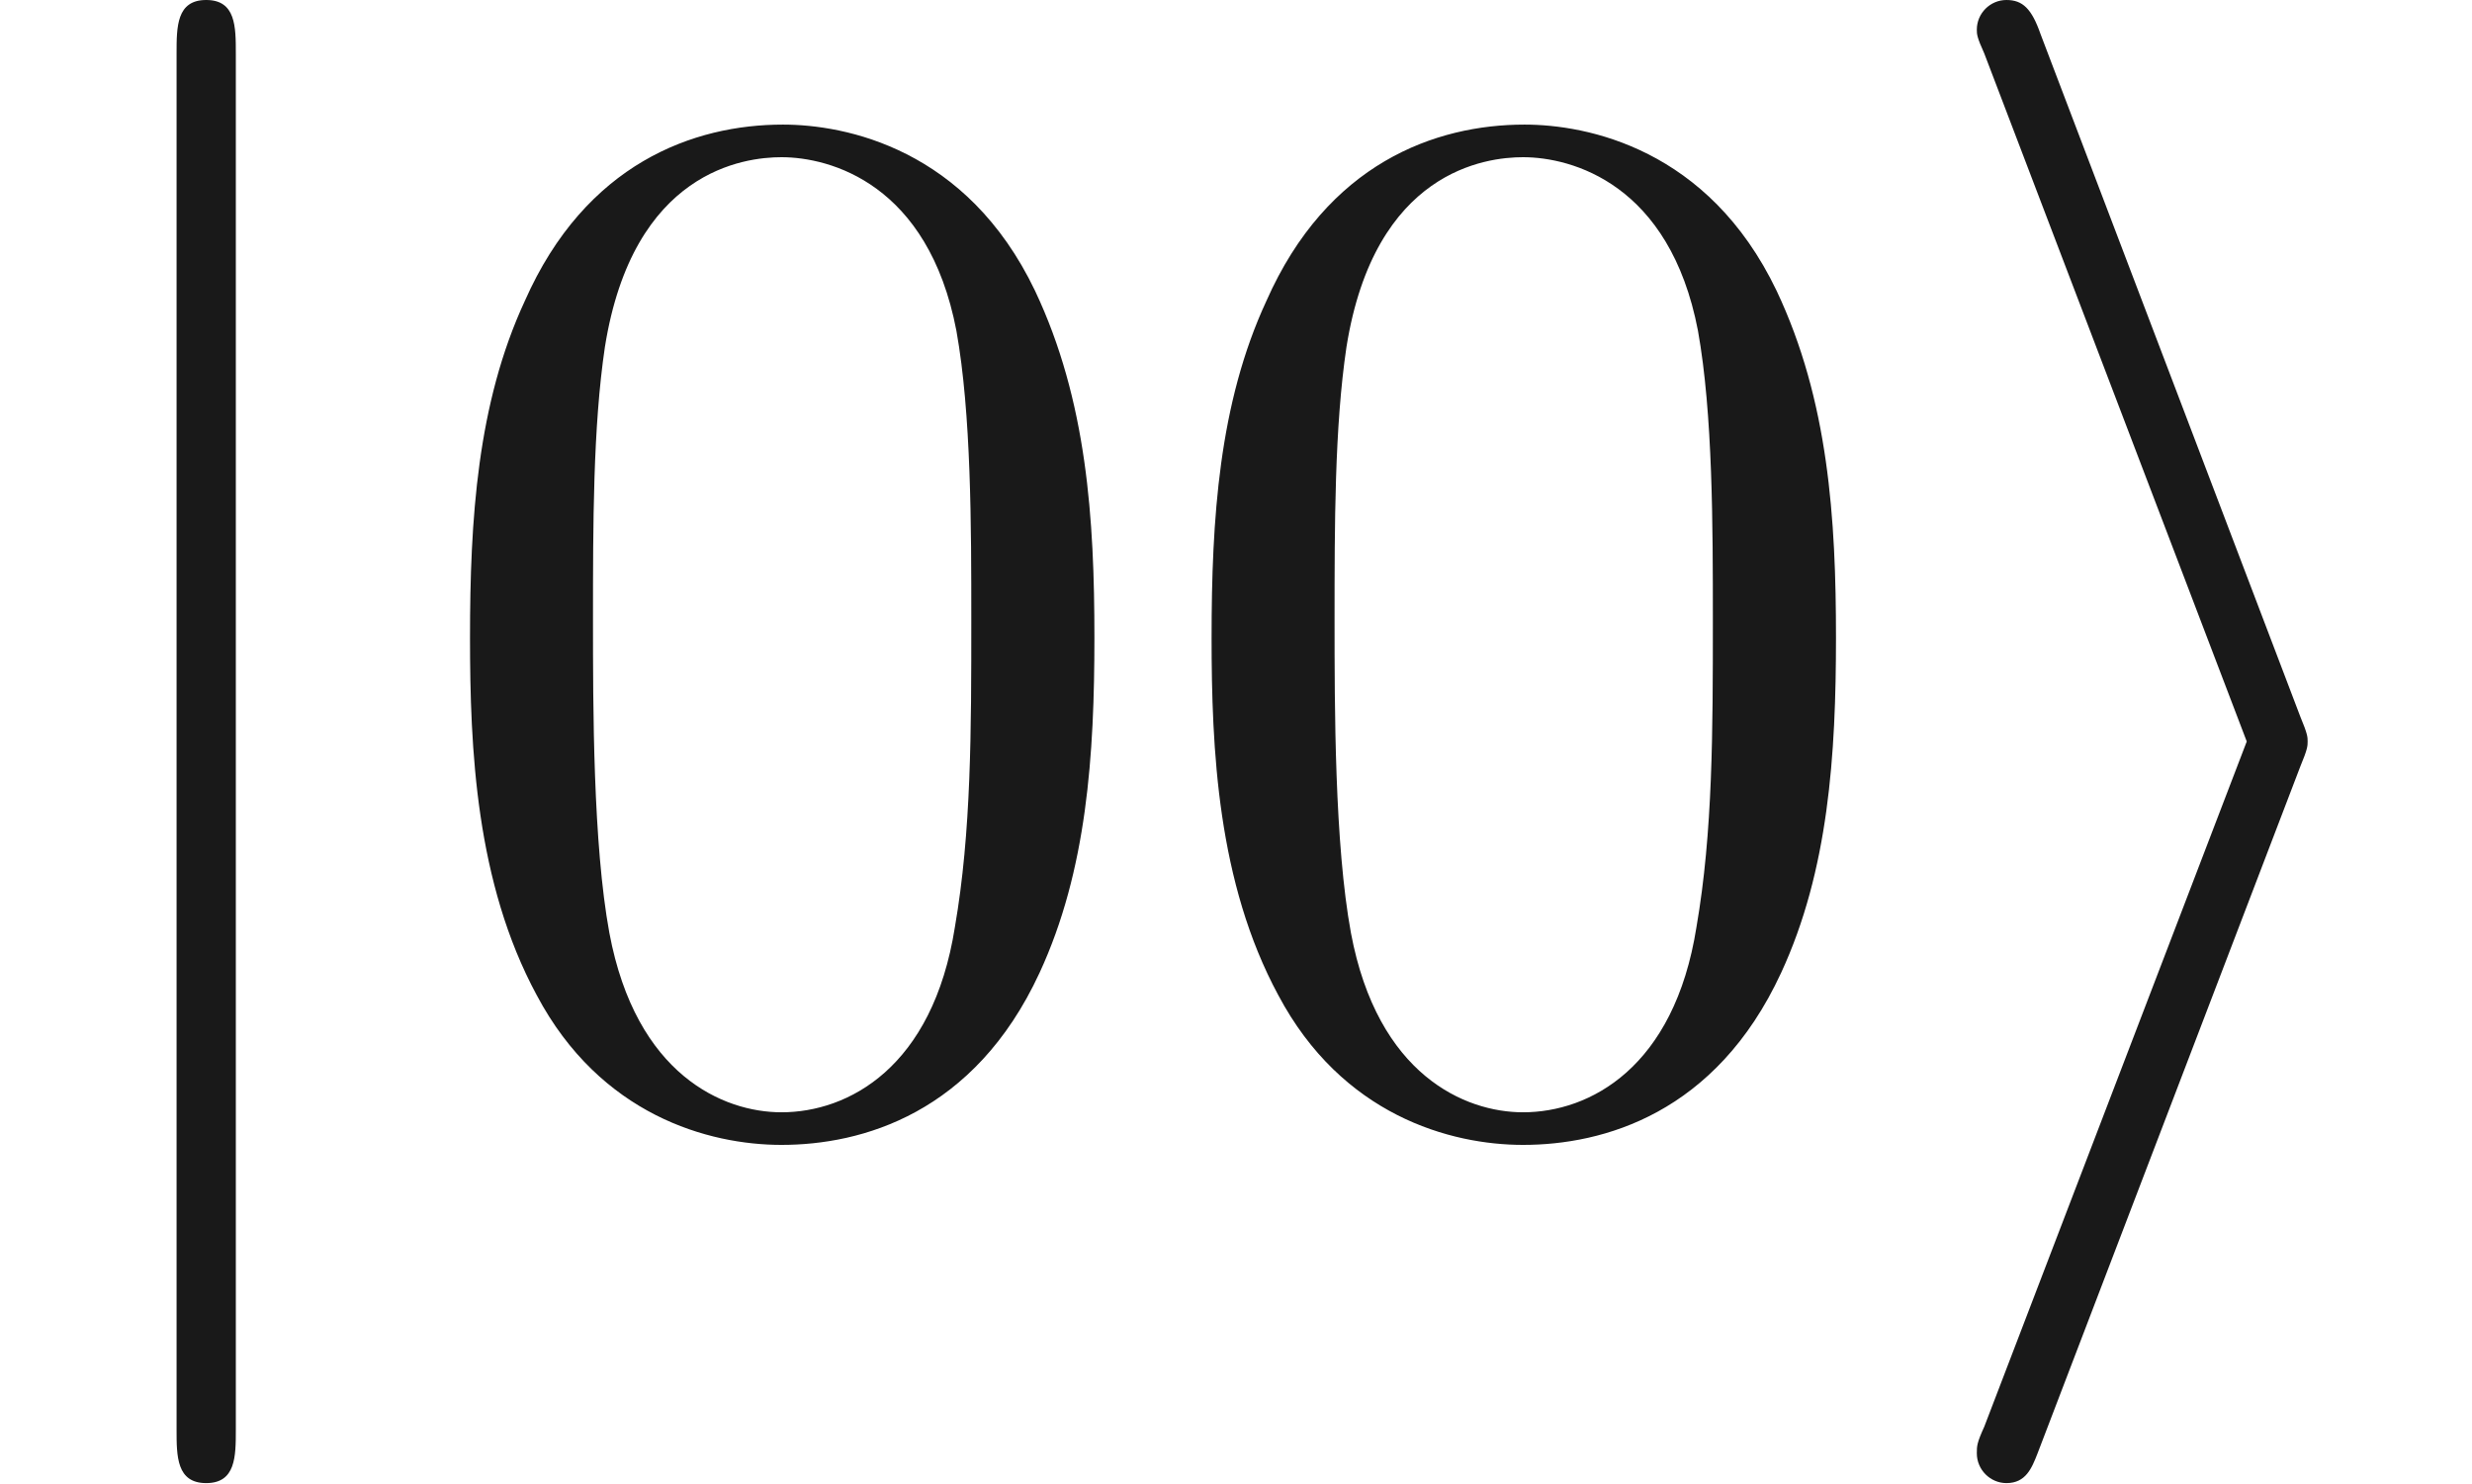
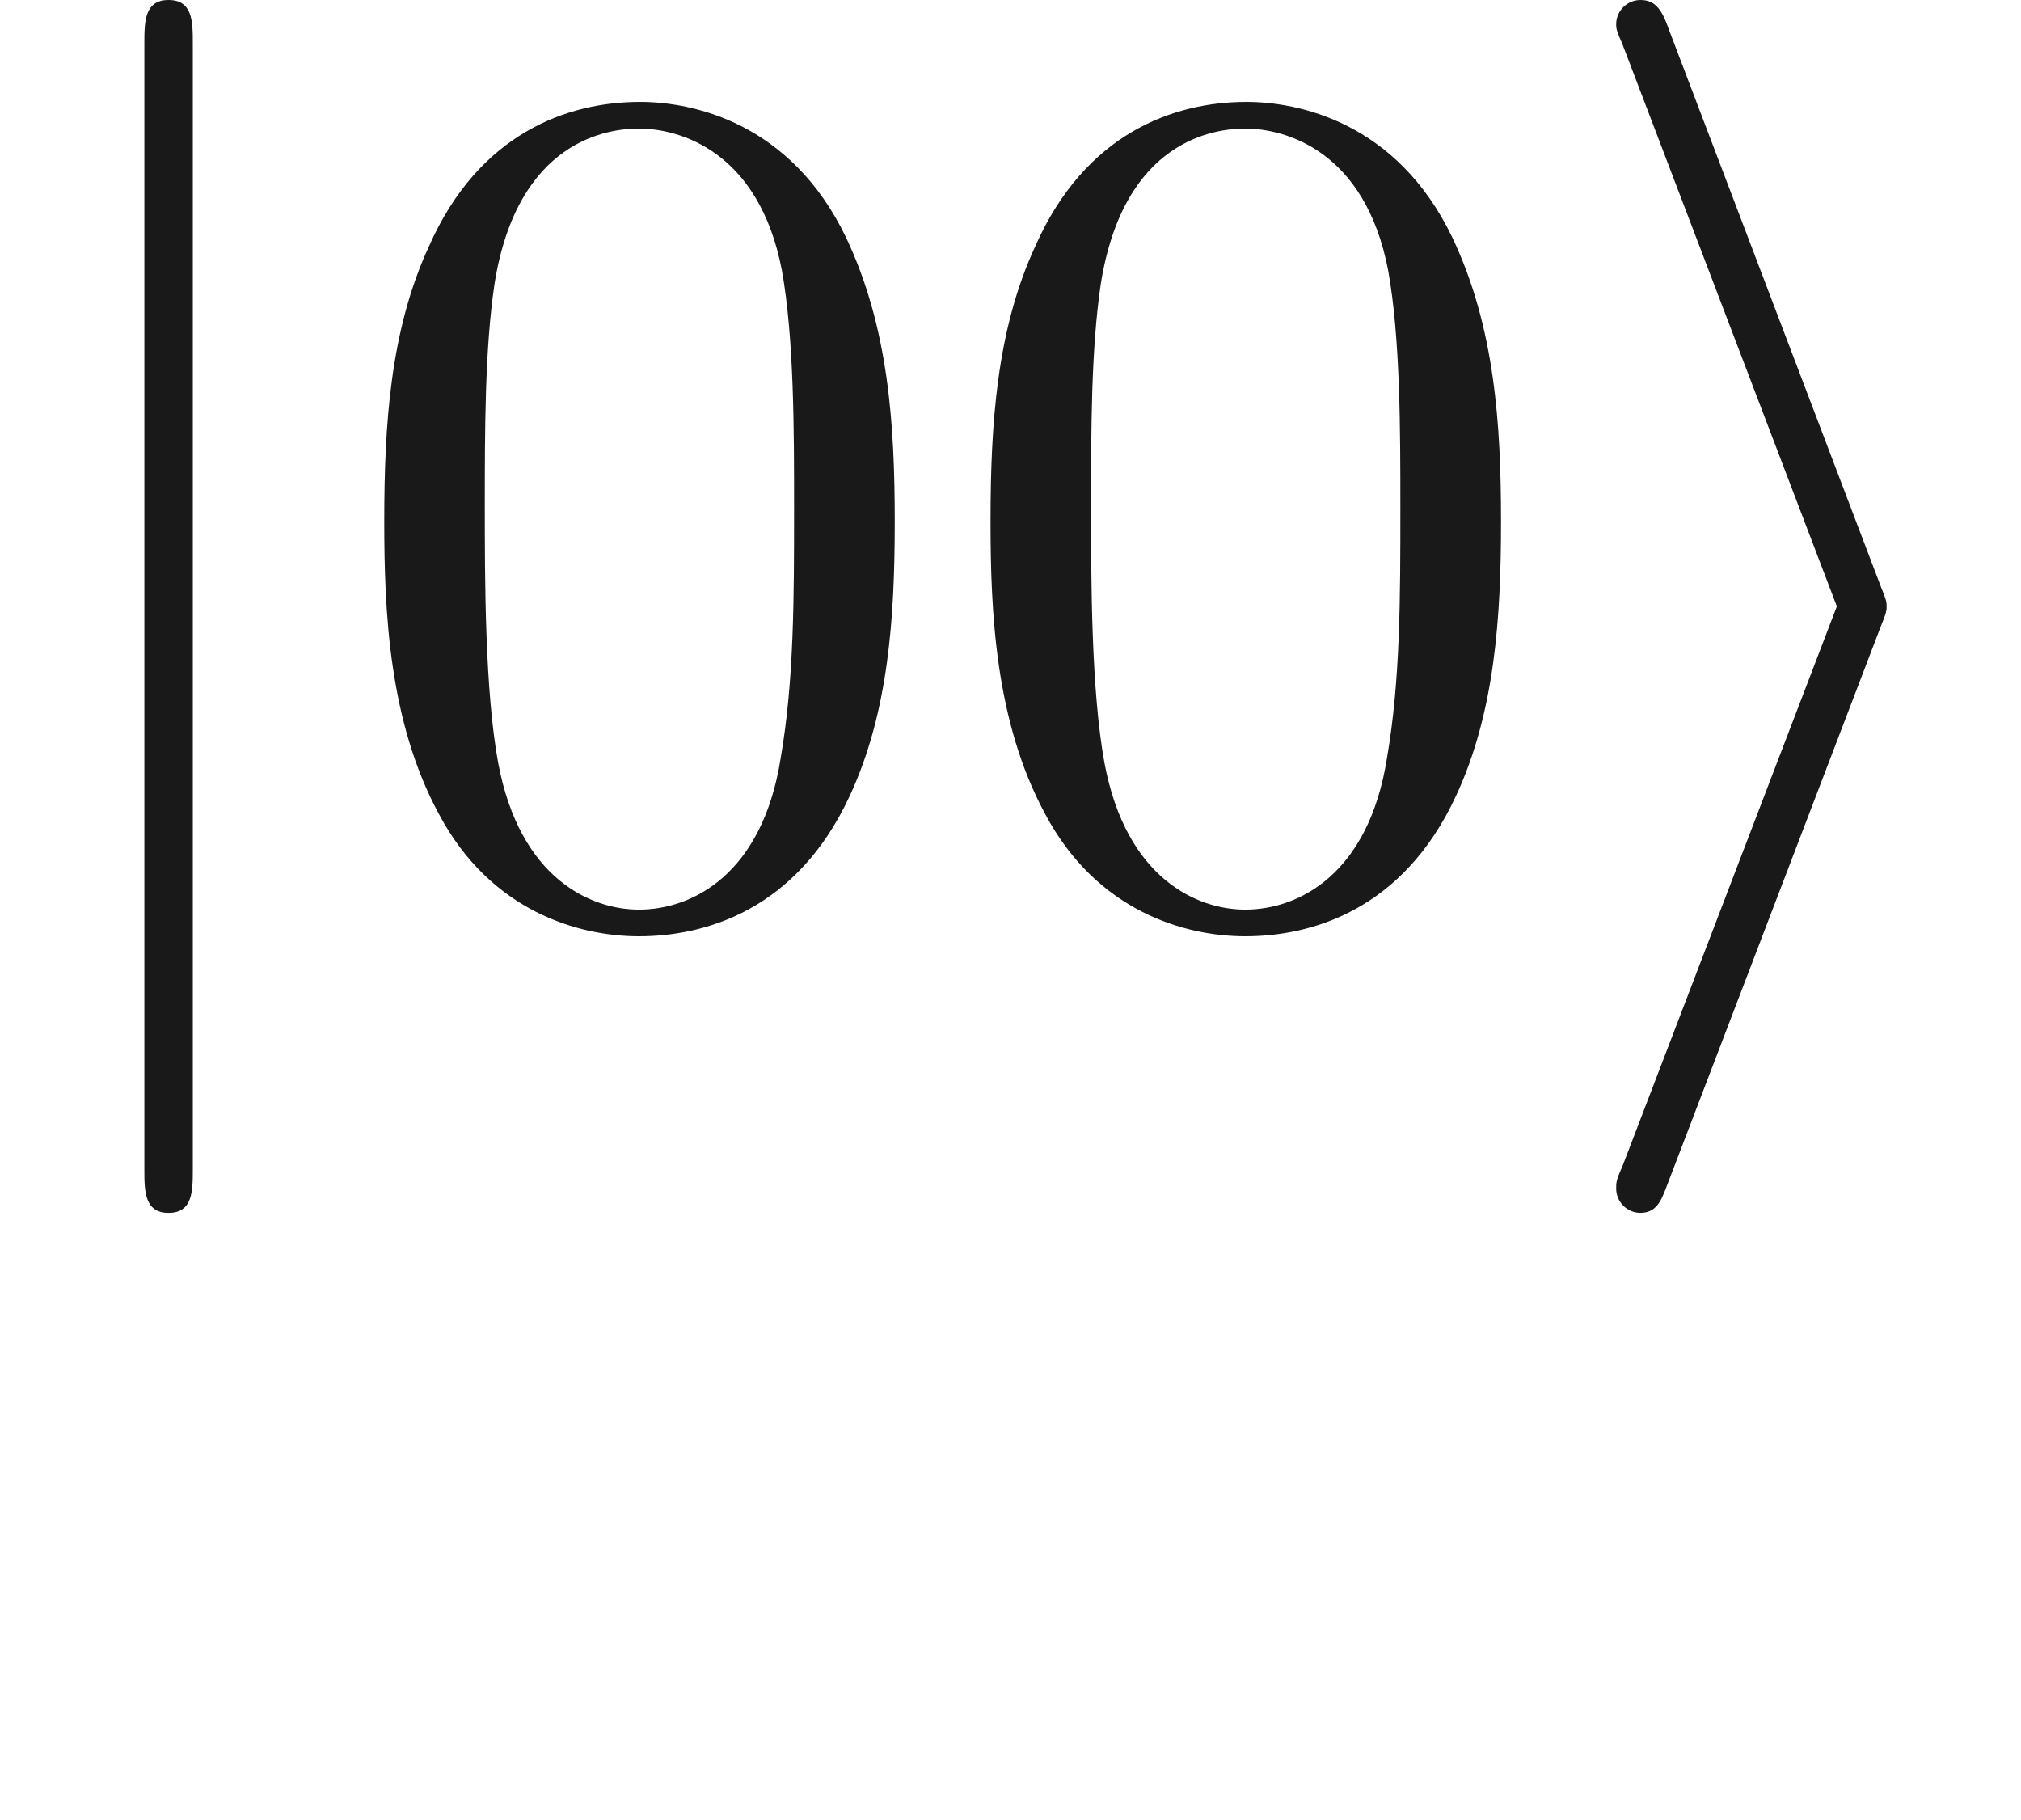
- <svg xmlns="http://www.w3.org/2000/svg" xmlns:ns1="http://github.com/leegao/readme2tex/" xmlns:xlink="http://www.w3.org/1999/xlink" height="9.963pt" ns1:offset="2.4906600000000054" version="1.1" viewBox="-52.075 -69.509 16.604 9.963" width="16.604pt">
+ <svg xmlns="http://www.w3.org/2000/svg" xmlns:ns1="https://github.com/leegao/readme2tex/" xmlns:xlink="http://www.w3.org/1999/xlink" height="14.944pt" ns1:offset="2.4906600000000054" version="1.1" viewBox="-52.075 -69.509 16.604 14.944" width="16.604pt">
  <defs>
    <path d="M2.72-2.321C2.77-2.441 2.77-2.461 2.77-2.491S2.77-2.54 2.72-2.66L.976-7.243C.917-7.412 .857-7.472 .747-7.472S.548-7.382 .548-7.273C.548-7.243 .548-7.223 .598-7.113L2.361-2.491L.598 2.112C.548 2.222 .548 2.242 .548 2.291C.548 2.401 .638 2.491 .747 2.491C.877 2.491 .917 2.391 .956 2.291L2.72-2.321Z" id="g0-105" />
    <path d="M1.584-7.113C1.584-7.293 1.584-7.472 1.385-7.472S1.186-7.293 1.186-7.113V2.132C1.186 2.311 1.186 2.491 1.385 2.491S1.584 2.311 1.584 2.132V-7.113Z" id="g0-106" />
    <path d="M4.583-3.188C4.583-3.985 4.533-4.782 4.184-5.519C3.726-6.476 2.909-6.635 2.491-6.635C1.893-6.635 1.166-6.376 .757-5.45C.438-4.762 .389-3.985 .389-3.188C.389-2.441 .428-1.544 .837-.787C1.265 .02 1.993 .219 2.481 .219C3.019 .219 3.776 .01 4.214-.936C4.533-1.624 4.583-2.401 4.583-3.188ZM2.481 0C2.092 0 1.504-.249 1.325-1.205C1.215-1.803 1.215-2.72 1.215-3.308C1.215-3.945 1.215-4.603 1.295-5.141C1.484-6.326 2.232-6.416 2.481-6.416C2.809-6.416 3.467-6.237 3.656-5.25C3.756-4.692 3.756-3.935 3.756-3.308C3.756-2.56 3.756-1.883 3.646-1.245C3.497-.299 2.929 0 2.481 0Z" id="g1-48" />
    <path d="M3.318-.757C3.357-.359 3.626 .06 4.095 .06C4.304 .06 4.912-.08 4.912-.887V-1.445H4.663V-.887C4.663-.309 4.413-.249 4.304-.249C3.975-.249 3.935-.697 3.935-.747V-2.74C3.935-3.158 3.935-3.547 3.577-3.915C3.188-4.304 2.69-4.463 2.212-4.463C1.395-4.463 .707-3.995 .707-3.337C.707-3.039 .907-2.869 1.166-2.869C1.445-2.869 1.624-3.068 1.624-3.328C1.624-3.447 1.574-3.776 1.116-3.786C1.385-4.134 1.873-4.244 2.192-4.244C2.68-4.244 3.248-3.856 3.248-2.969V-2.6C2.74-2.57 2.042-2.54 1.415-2.242C.667-1.903 .418-1.385 .418-.946C.418-.139 1.385 .11 2.012 .11C2.67 .11 3.128-.289 3.318-.757ZM3.248-2.391V-1.395C3.248-.448 2.531-.11 2.082-.11C1.594-.11 1.186-.458 1.186-.956C1.186-1.504 1.604-2.331 3.248-2.391Z" id="g1-97" />
  </defs>
  <g fill-opacity="0.9" id="page1">
    <use x="-52.075" y="-62.037" xlink:href="#g0-106" />
    <use x="-49.307" y="-62.037" xlink:href="#g1-48" />
    <use x="-44.326" y="-62.037" xlink:href="#g1-48" />
    <use x="-39.345" y="-62.037" xlink:href="#g0-105" />
  </g>
</svg>
